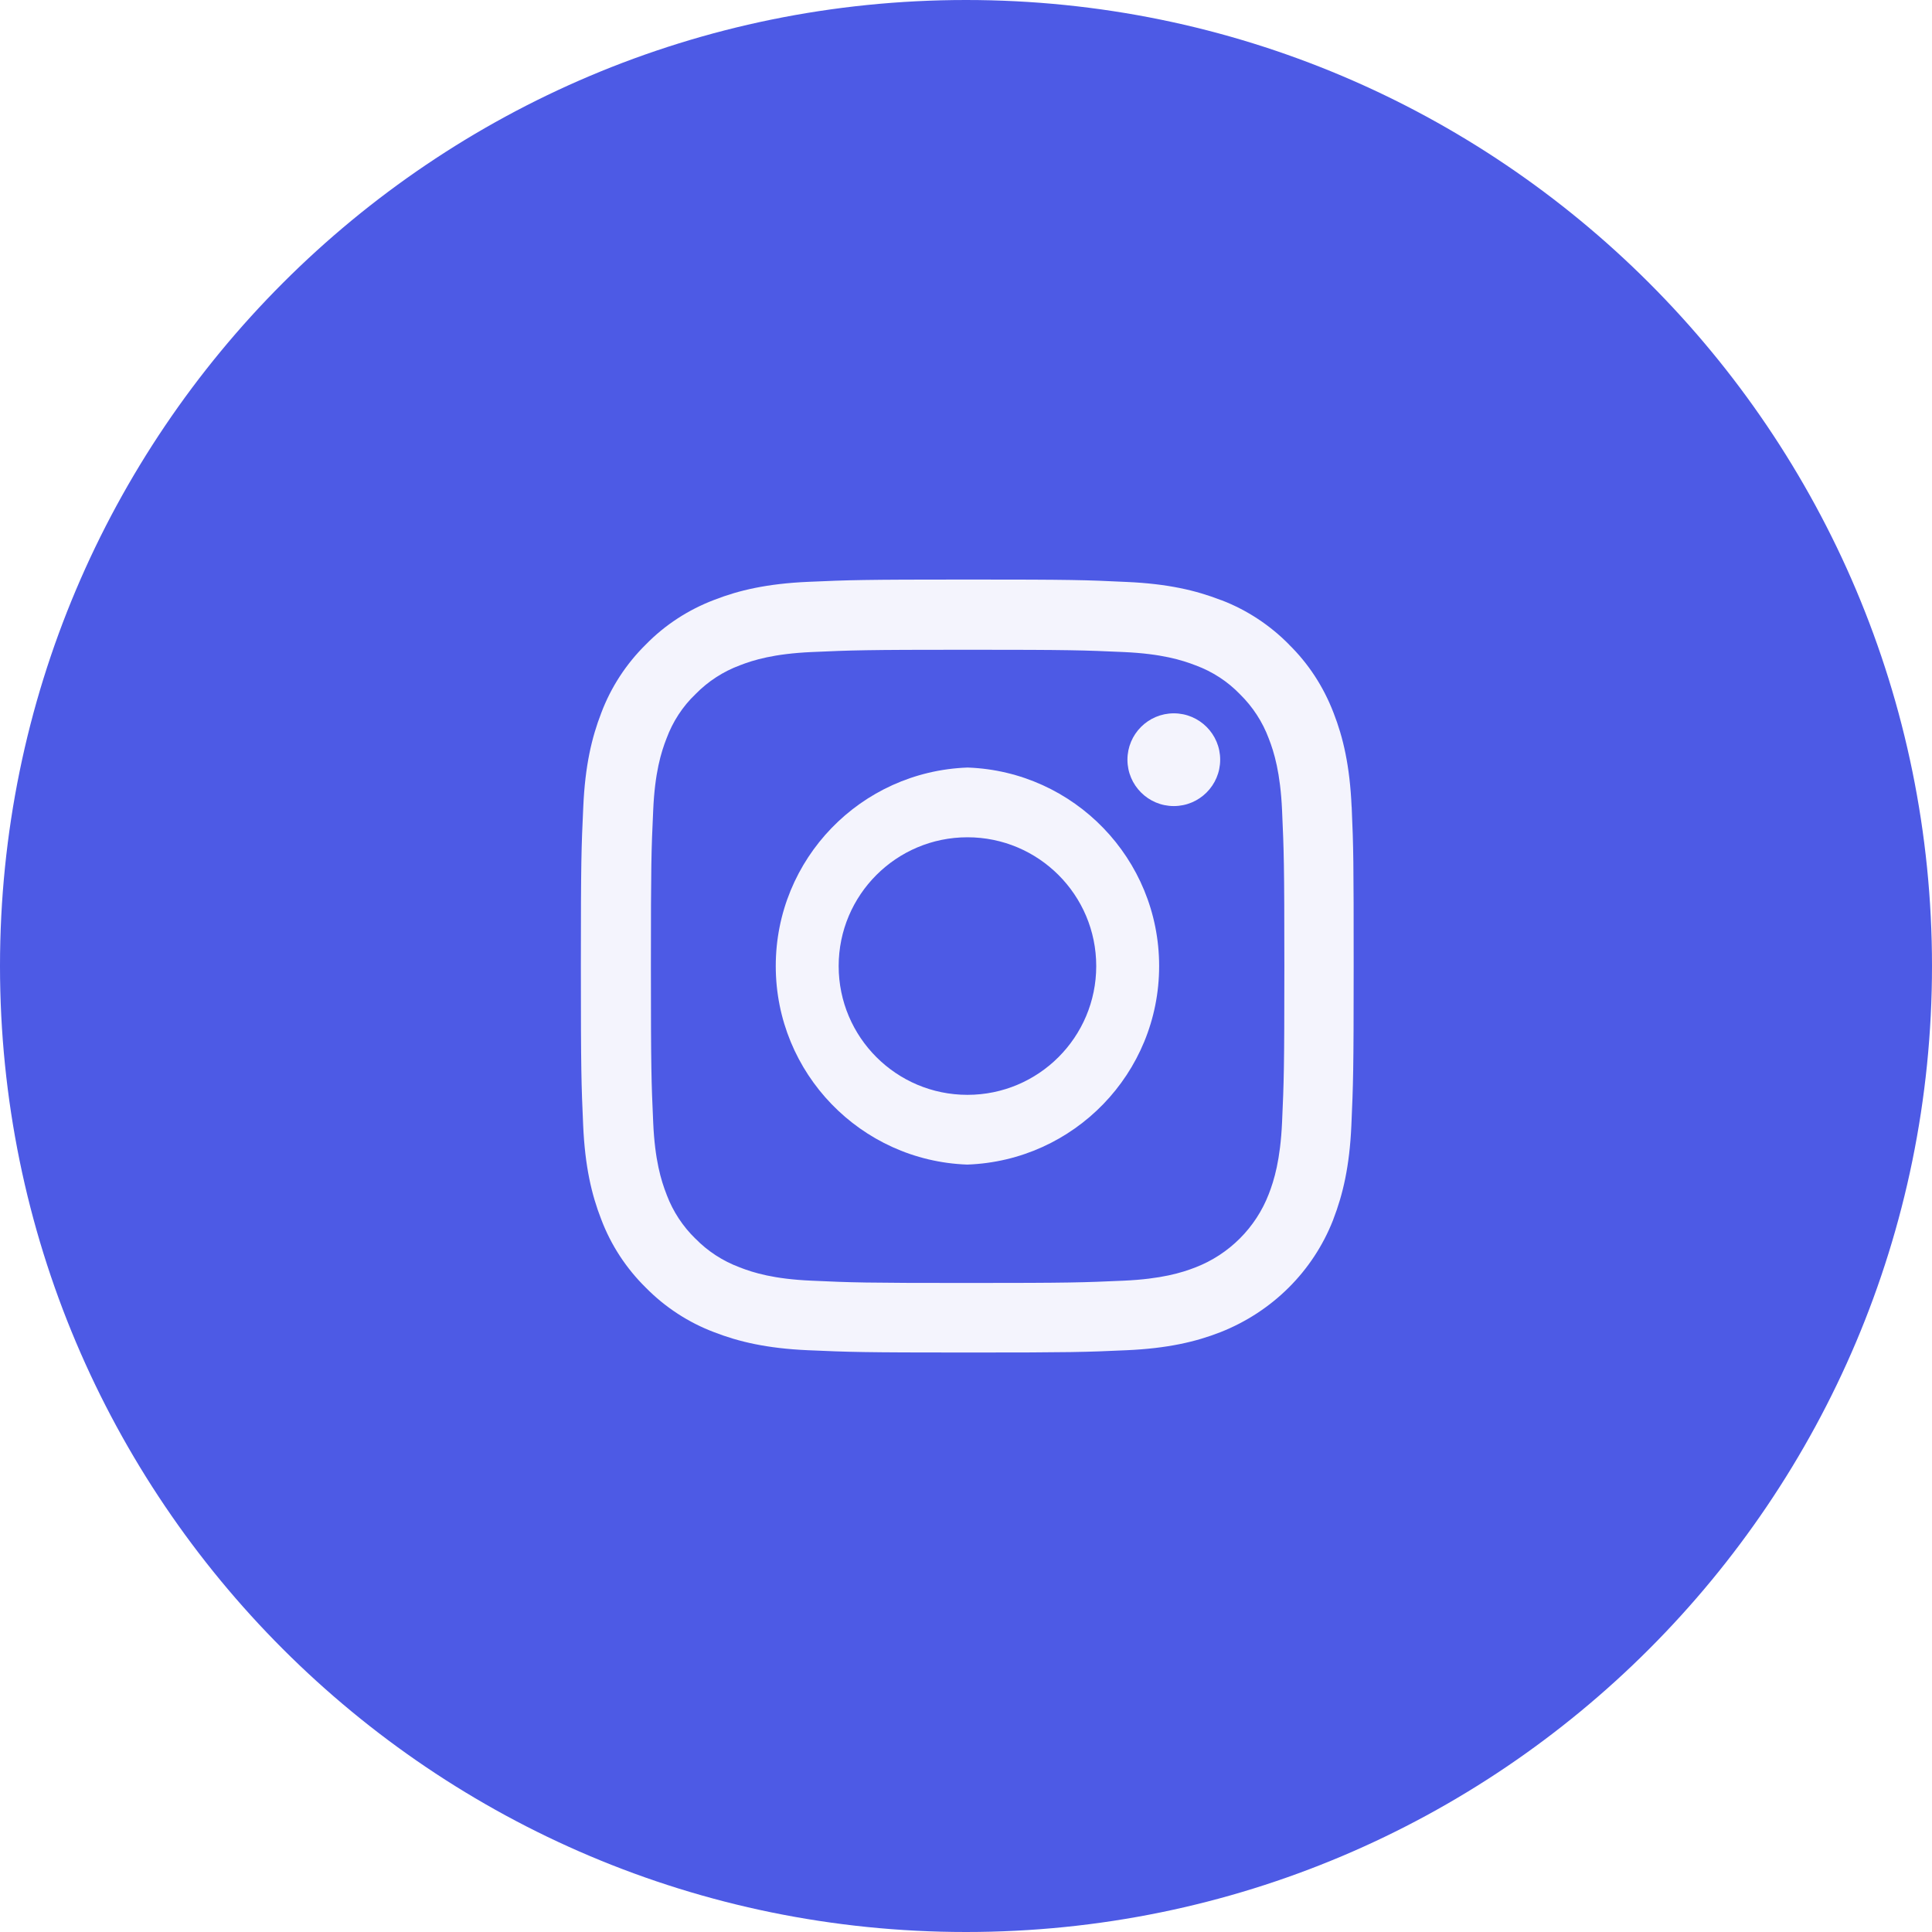
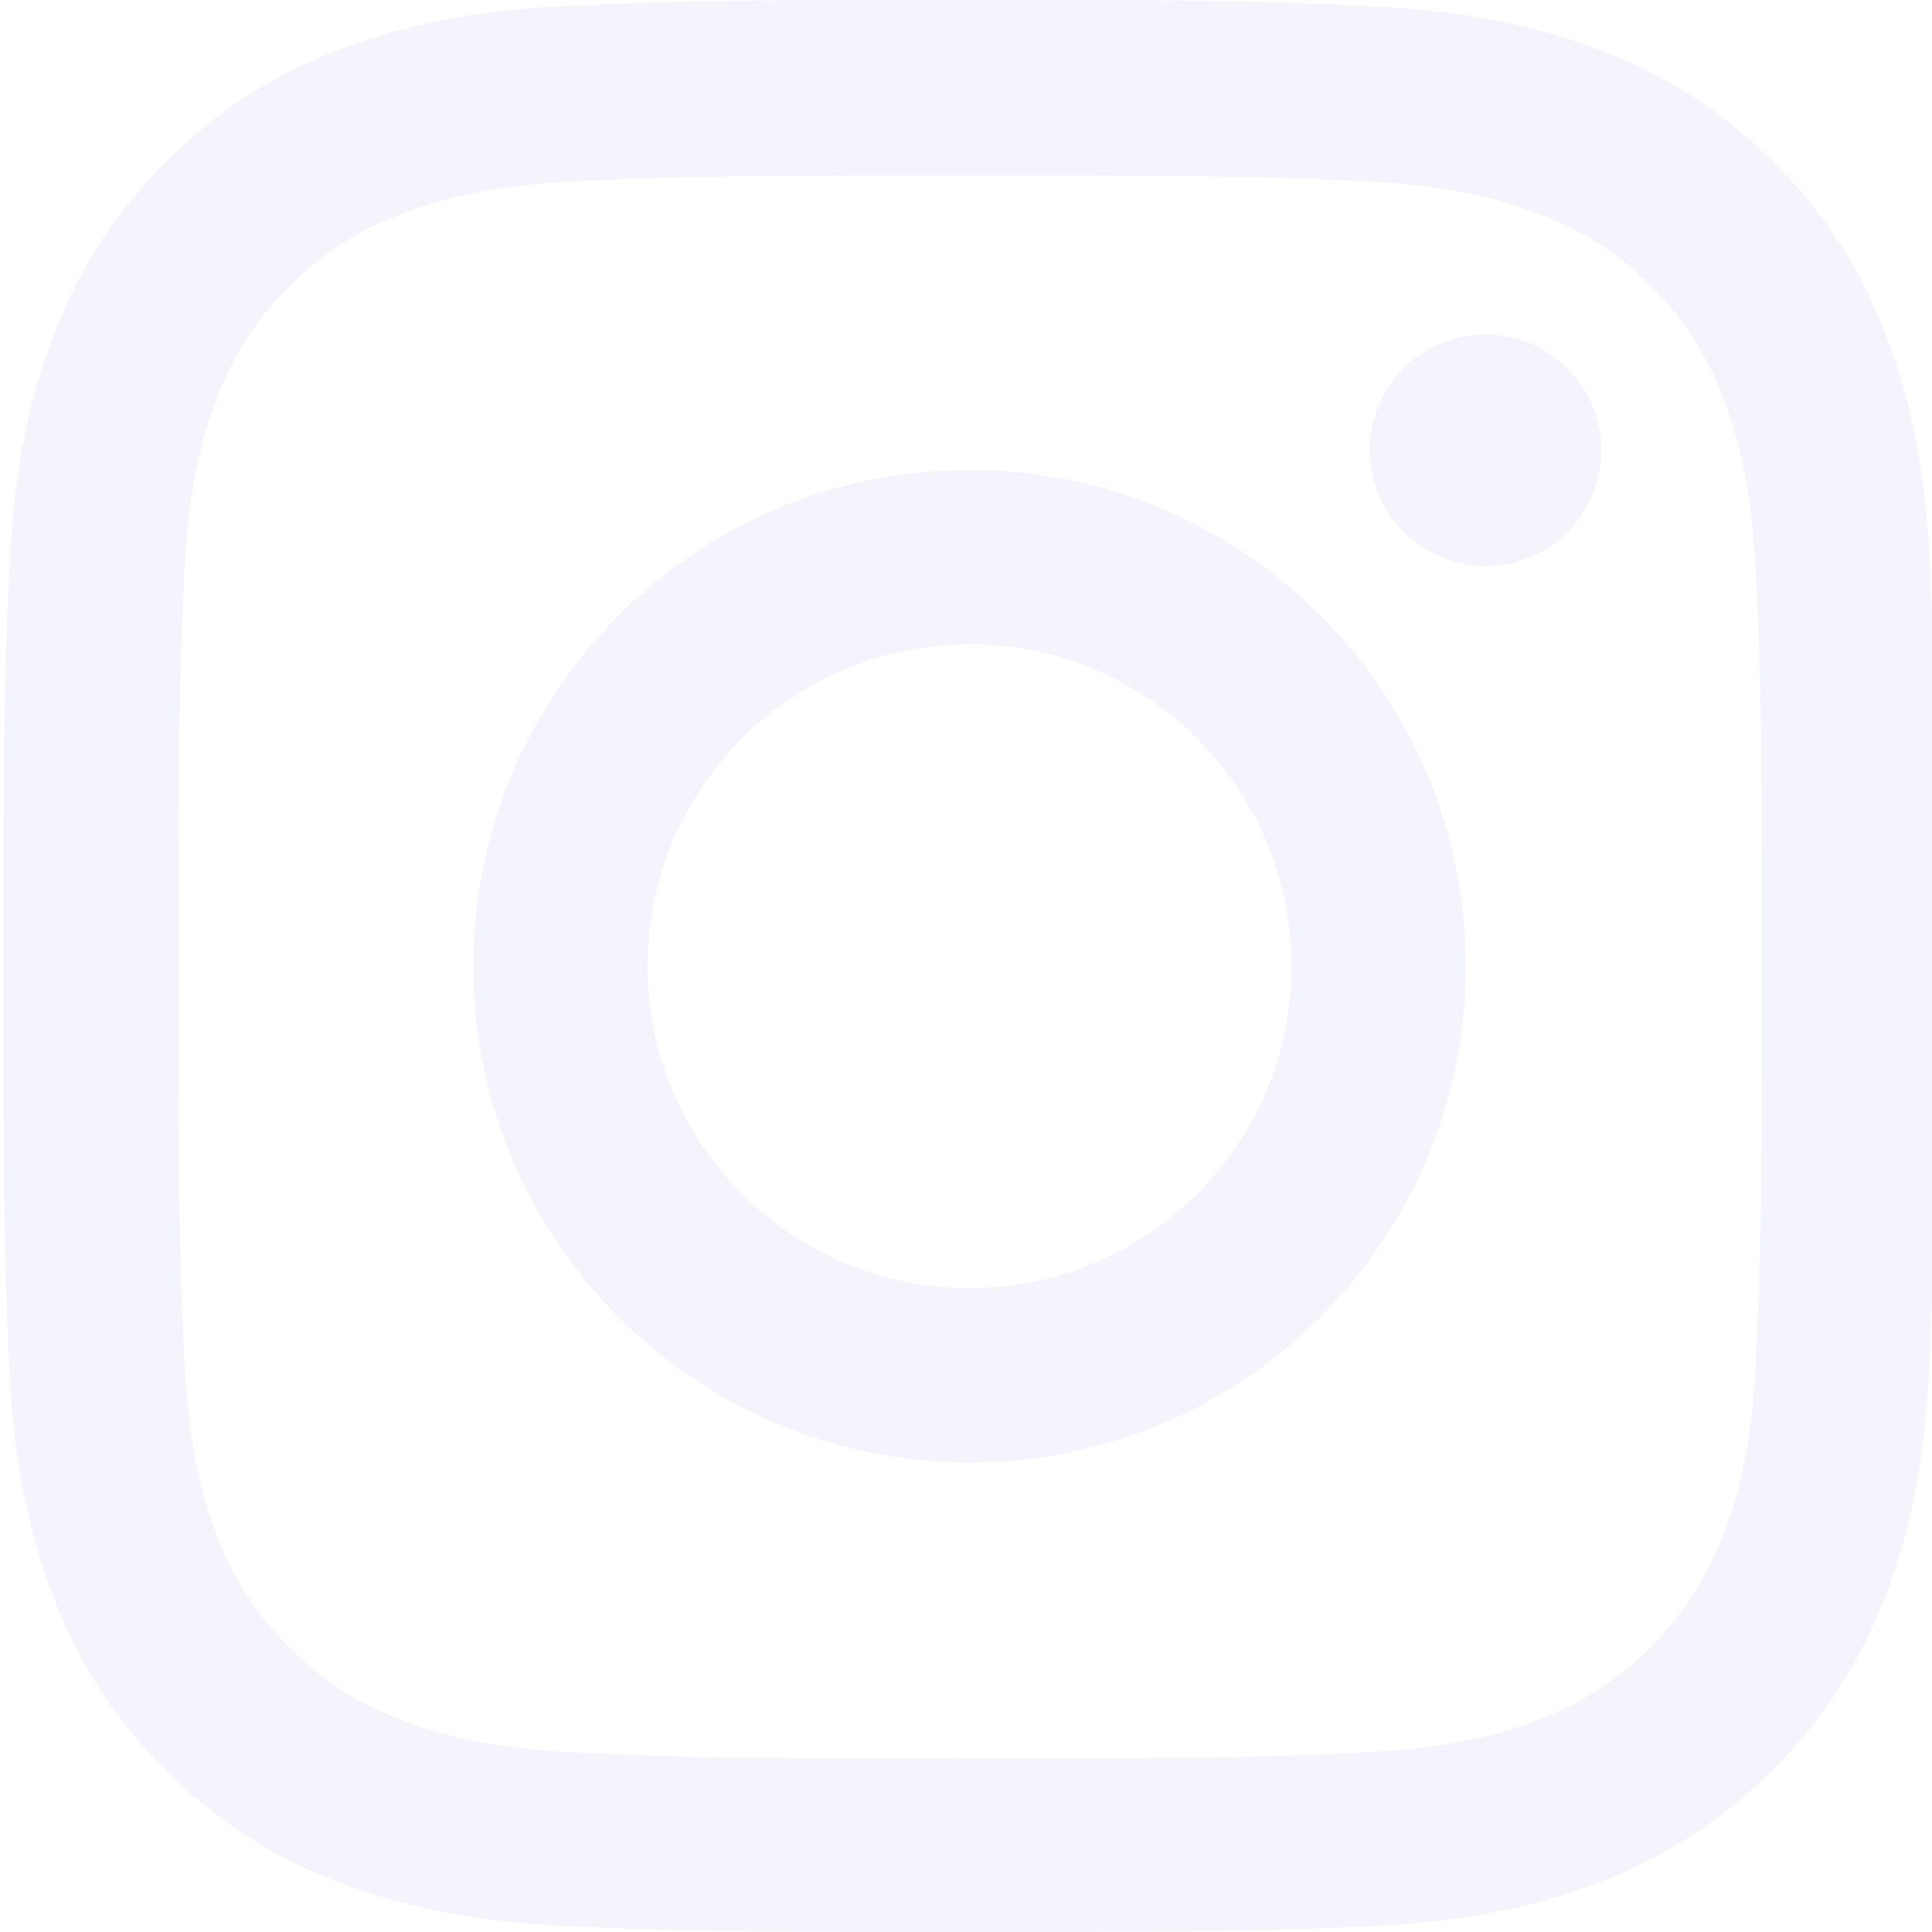
<svg xmlns="http://www.w3.org/2000/svg" version="1.1" width="32" height="32" viewBox="0 0 32 32">
-   <path fill="#4d5ae5" d="M32 16c0 4.418-1.791 8.418-4.686 11.314s-6.895 4.686-11.314 4.686c-4.418 0-8.418-1.791-11.314-4.686s-4.686-6.895-4.686-11.314c0-4.418 1.791-8.418 4.686-11.314s6.895-4.686 11.314-4.686c4.418 0 8.418 1.791 11.314 4.686s4.686 6.895 4.686 11.314z" />
-   <path fill="#f4f4fd" d="M22.387 13.363c-0.030-0.68-0.14-1.148-0.298-1.553-0.17-0.444-0.422-0.823-0.739-1.134l-0-0.001c-0.312-0.317-0.69-0.568-1.111-0.731l-0.022-0.007c-0.408-0.158-0.873-0.268-1.553-0.298-0.685-0.033-0.903-0.040-2.641-0.040s-1.955 0.008-2.638 0.038c-0.68 0.030-1.148 0.14-1.553 0.298-0.43 0.163-0.815 0.413-1.135 0.74-0.325 0.32-0.578 0.708-0.738 1.133-0.158 0.408-0.268 0.873-0.298 1.553-0.032 0.685-0.040 0.903-0.040 2.641s0.008 1.955 0.038 2.638c0.030 0.68 0.14 1.148 0.298 1.553 0.162 0.43 0.415 0.815 0.74 1.135 0.32 0.325 0.708 0.578 1.133 0.738 0.408 0.158 0.873 0.268 1.553 0.298 0.683 0.030 0.9 0.038 2.638 0.038s1.955-0.007 2.638-0.038c0.68-0.030 1.148-0.14 1.553-0.298 0.863-0.34 1.533-1.010 1.865-1.851l0.008-0.022c0.157-0.408 0.268-0.873 0.298-1.553 0.030-0.683 0.038-0.9 0.038-2.638s-0.003-1.955-0.033-2.638zM21.235 18.589c-0.028 0.625-0.133 0.963-0.22 1.188-0.215 0.558-0.658 1-1.215 1.215-0.225 0.088-0.565 0.192-1.188 0.22-0.675 0.030-0.878 0.038-2.585 0.038s-1.913-0.007-2.586-0.038c-0.625-0.027-0.963-0.132-1.188-0.22-0.288-0.108-0.534-0.271-0.735-0.477l-0.001-0c-0.207-0.202-0.369-0.447-0.473-0.721l-0.005-0.014c-0.088-0.225-0.193-0.565-0.22-1.188-0.030-0.675-0.038-0.878-0.038-2.586s0.007-1.913 0.038-2.585c0.027-0.625 0.132-0.963 0.22-1.188 0.103-0.278 0.265-0.53 0.48-0.735 0.207-0.212 0.458-0.375 0.735-0.478 0.225-0.088 0.565-0.192 1.188-0.22 0.675-0.030 0.878-0.038 2.586-0.038 1.71 0 1.913 0.008 2.586 0.038 0.625 0.028 0.963 0.133 1.188 0.22 0.277 0.102 0.53 0.265 0.735 0.478 0.212 0.208 0.375 0.458 0.478 0.735 0.088 0.225 0.192 0.565 0.22 1.188 0.030 0.675 0.038 0.878 0.038 2.585s-0.008 1.908-0.038 2.583z" />
-   <path fill="#f4f4fd" d="M16.024 12.713c-1.767 0.064-3.175 1.511-3.175 3.288s1.408 3.224 3.169 3.288l0.006 0c1.767-0.064 3.175-1.511 3.175-3.288s-1.408-3.224-3.169-3.288l-0.006-0zM16.024 18.134c-1.178 0-2.133-0.955-2.133-2.133s0.955-2.133 2.133-2.133v0c1.178 0 2.133 0.955 2.133 2.133s-0.955 2.133-2.133 2.133v0zM20.21 12.583c0 0.424-0.344 0.768-0.768 0.768s-0.768-0.344-0.768-0.768v0c0-0.424 0.344-0.768 0.768-0.768s0.768 0.344 0.768 0.768v0z" />
+   <path fill="#f4f4fd" d="M31.969 9.408c-0.075-1.7-0.35-2.869-0.744-3.882-0.406-1.075-1.031-2.038-1.85-2.838-0.8-0.813-1.769-1.444-2.832-1.844-1.019-0.394-2.182-0.669-3.882-0.744-1.713-0.081-2.257-0.1-6.601-0.1s-4.888 0.019-6.595 0.094c-1.7 0.075-2.869 0.35-3.882 0.744-1.075 0.406-2.038 1.031-2.838 1.85-0.813 0.8-1.444 1.769-1.844 2.832-0.394 1.019-0.669 2.182-0.744 3.882-0.081 1.713-0.1 2.257-0.1 6.601s0.019 4.888 0.094 6.595c0.075 1.7 0.35 2.869 0.744 3.882 0.406 1.075 1.038 2.038 1.85 2.838 0.8 0.813 1.769 1.444 2.832 1.844 1.019 0.394 2.182 0.669 3.882 0.744 1.706 0.075 2.25 0.094 6.595 0.094s4.888-0.019 6.595-0.094c1.7-0.075 2.869-0.35 3.882-0.744 2.151-0.831 3.851-2.532 4.682-4.682 0.394-1.019 0.669-2.182 0.744-3.882 0.075-1.707 0.094-2.25 0.094-6.595s-0.006-4.888-0.081-6.595zM29.087 22.473c-0.069 1.563-0.331 2.407-0.55 2.969-0.538 1.394-1.644 2.5-3.038 3.038-0.563 0.219-1.413 0.481-2.969 0.55-1.688 0.075-2.194 0.094-6.464 0.094s-4.782-0.019-6.464-0.094c-1.563-0.069-2.407-0.331-2.969-0.55-0.694-0.256-1.325-0.663-1.838-1.194-0.531-0.519-0.938-1.144-1.194-1.838-0.219-0.563-0.481-1.413-0.55-2.969-0.075-1.688-0.094-2.194-0.094-6.464s0.019-4.782 0.094-6.464c0.069-1.563 0.331-2.407 0.55-2.969 0.256-0.694 0.663-1.325 1.2-1.838 0.519-0.531 1.144-0.938 1.838-1.194 0.563-0.219 1.413-0.481 2.969-0.55 1.688-0.075 2.194-0.094 6.464-0.094 4.276 0 4.782 0.019 6.464 0.094 1.563 0.069 2.407 0.331 2.969 0.55 0.694 0.256 1.325 0.662 1.838 1.194 0.531 0.519 0.938 1.144 1.194 1.838 0.219 0.563 0.481 1.413 0.55 2.969 0.075 1.688 0.094 2.194 0.094 6.464s-0.019 4.77-0.094 6.458z" />
+   <path fill="#f4f4fd" d="M16.059 7.783c-4.538 0-8.22 3.682-8.22 8.22s3.682 8.22 8.22 8.22c4.538 0 8.22-3.682 8.22-8.22s-3.682-8.22-8.22-8.22zM16.059 21.335c-2.944 0-5.332-2.388-5.332-5.332s2.388-5.332 5.332-5.332c2.944 0 5.332 2.388 5.332 5.332s-2.388 5.332-5.332 5.332z" />
+   <path fill="#f4f4fd" d="M26.524 7.458c0 1.060-0.859 1.919-1.919 1.919s-1.919-0.859-1.919-1.919c0-1.060 0.859-1.919 1.919-1.919s1.919 0.859 1.919 1.919z" />
</svg>
